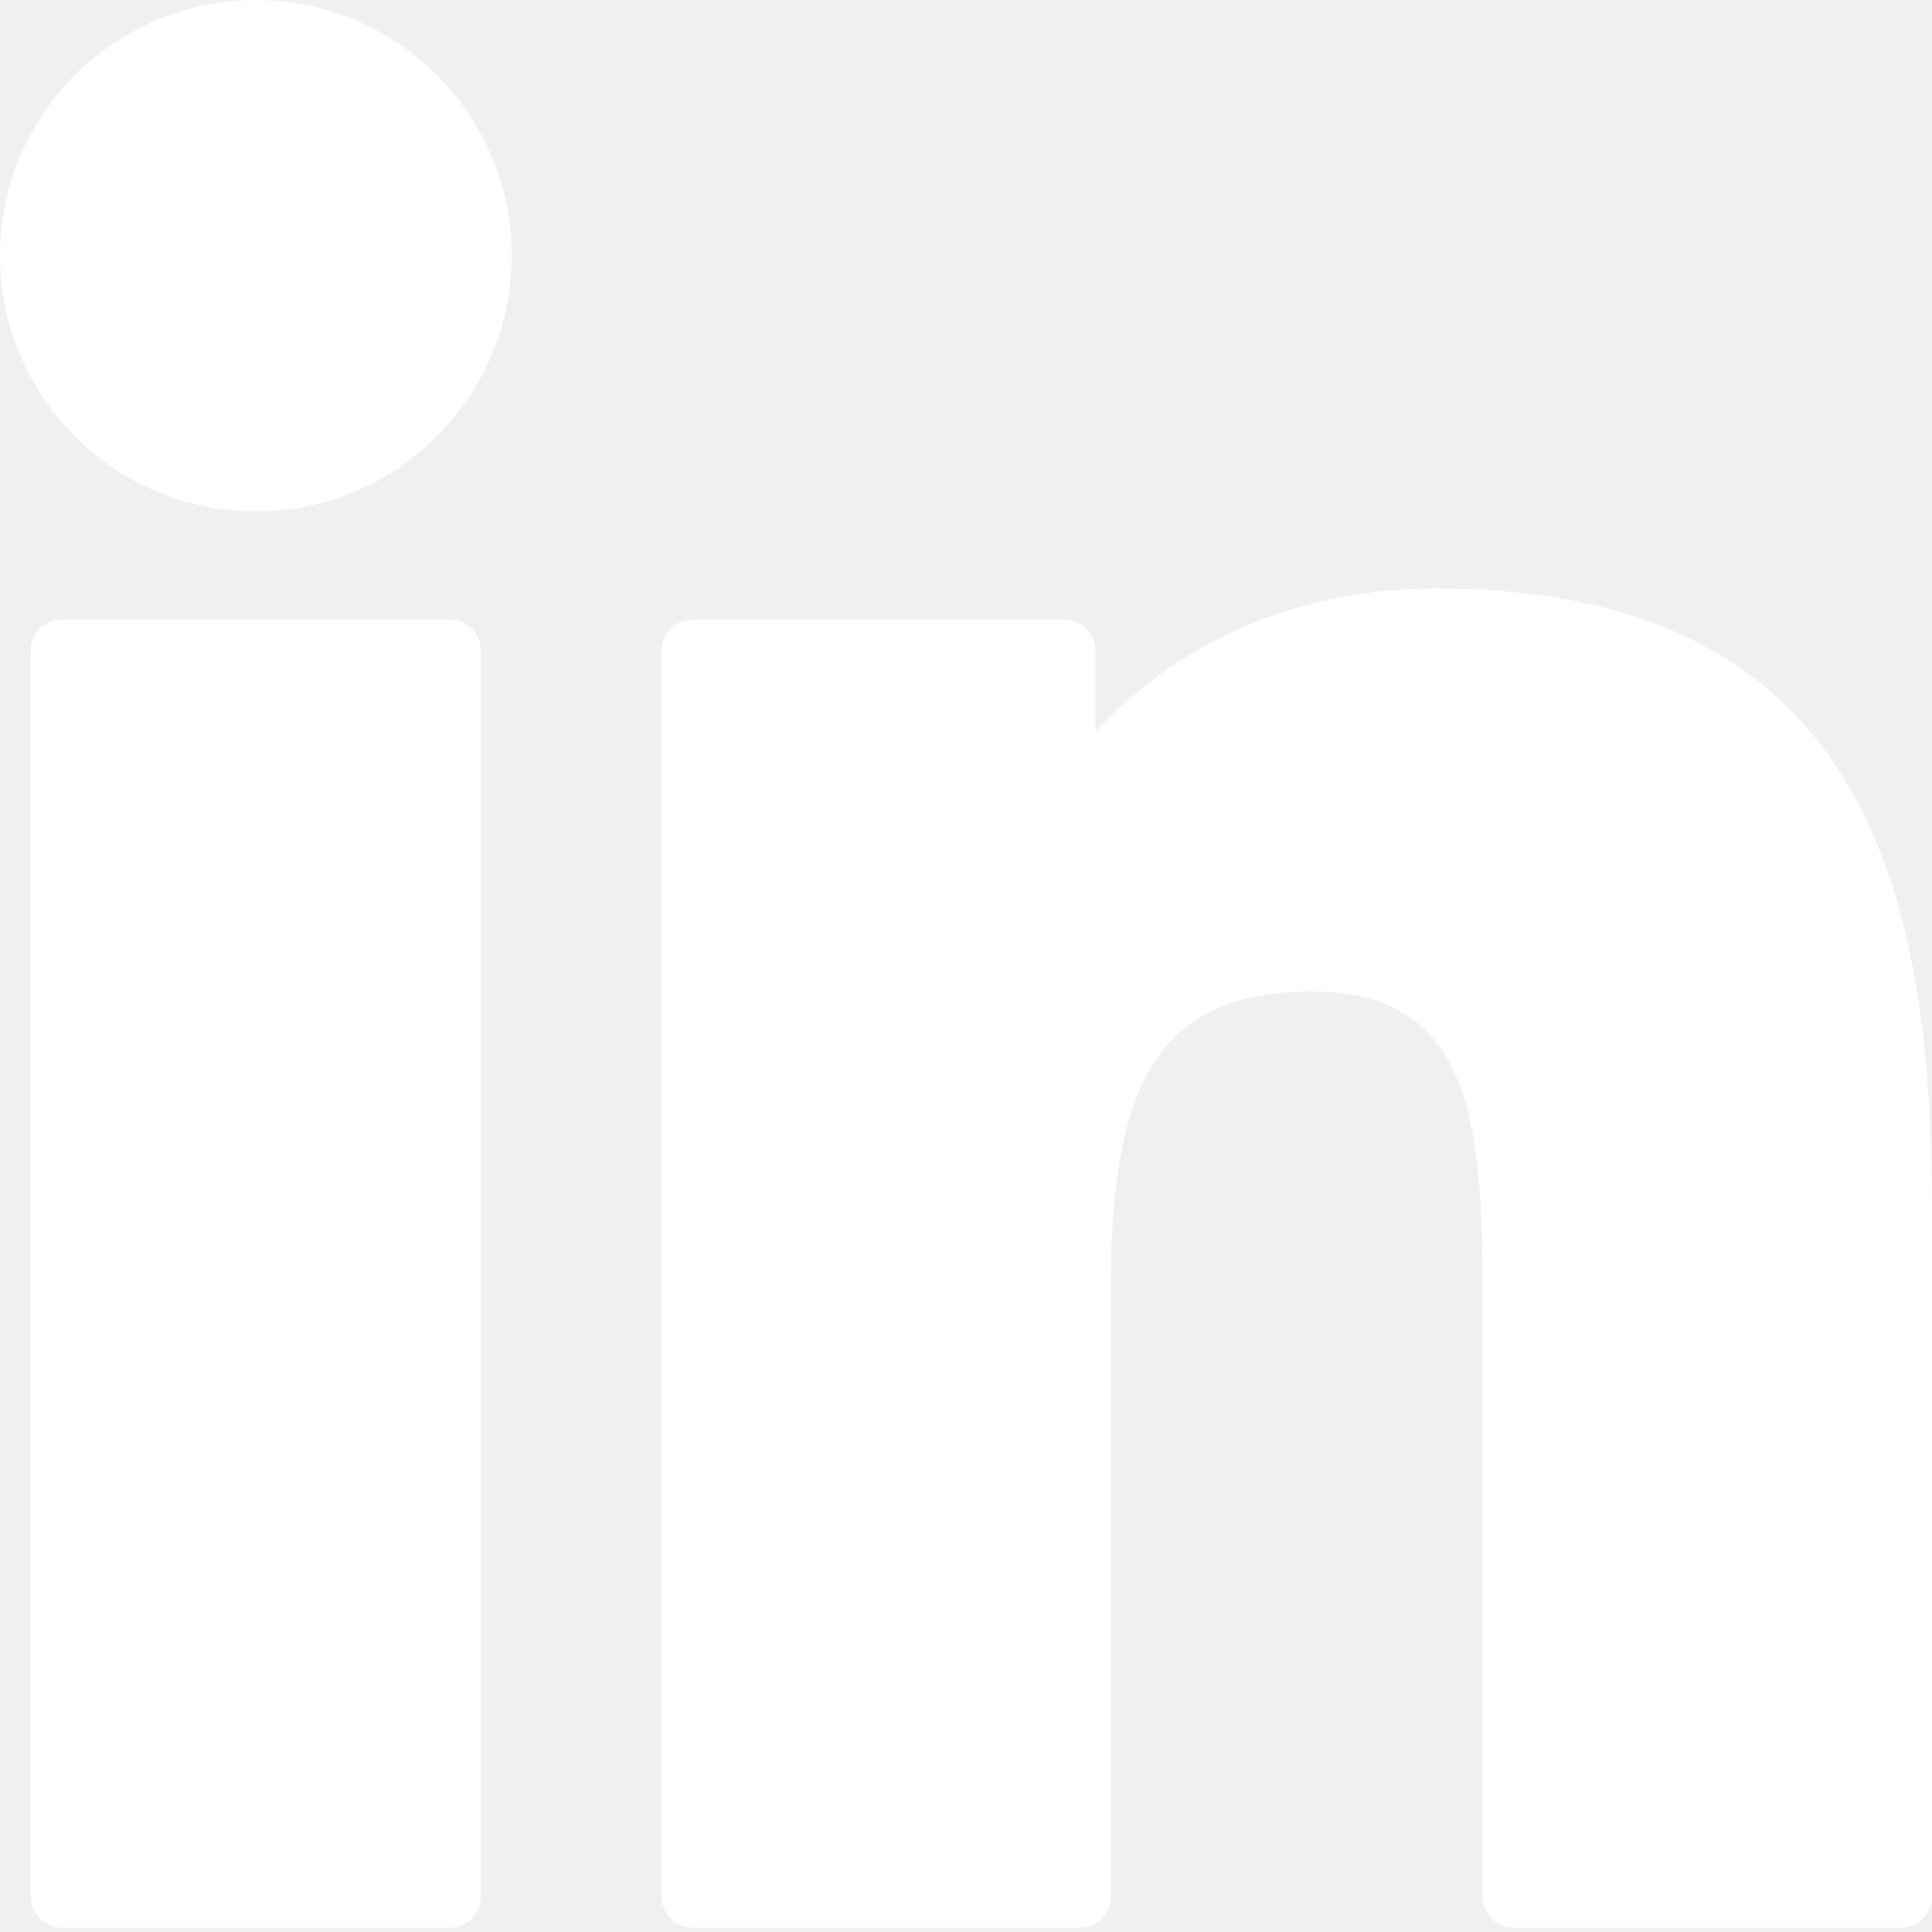
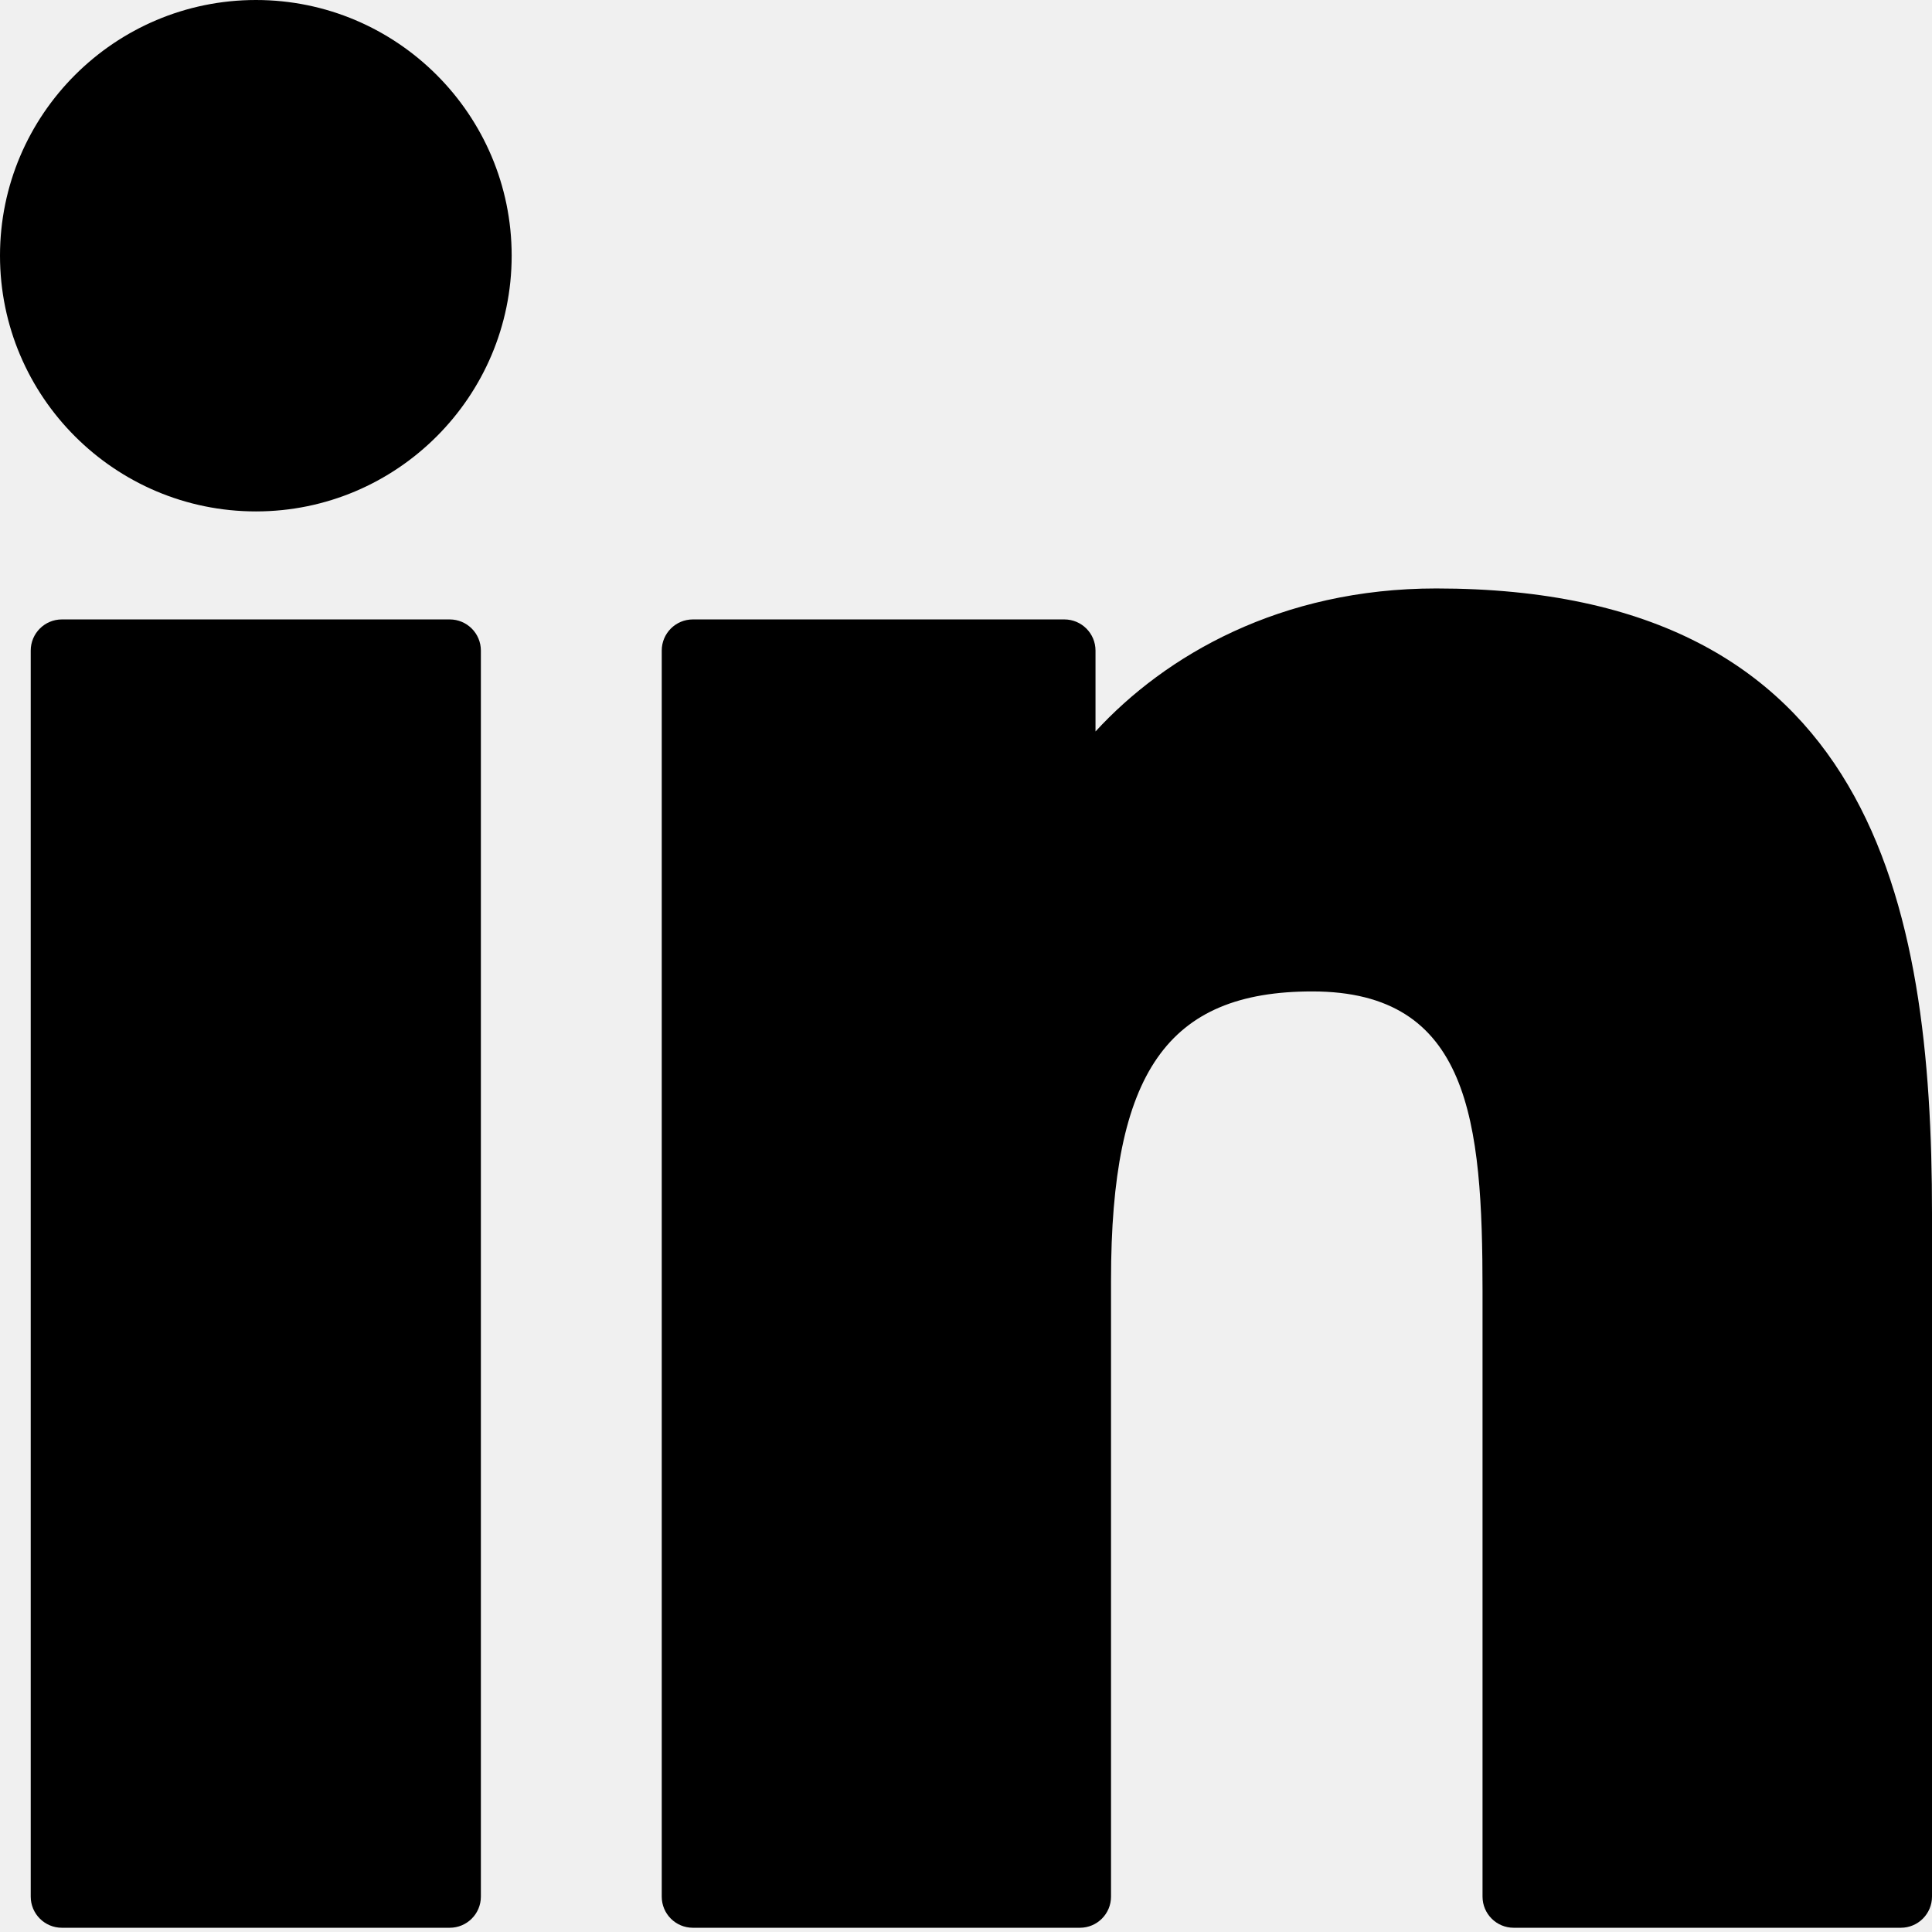
<svg xmlns="http://www.w3.org/2000/svg" width="31" height="31" viewBox="0 0 31 31" fill="none">
-   <path d="M7.216 9.939H0.993C0.717 9.939 0.493 10.163 0.493 10.439V30.432C0.493 30.708 0.717 30.932 0.993 30.932H7.216C7.492 30.932 7.716 30.708 7.716 30.432V10.439C7.716 10.163 7.492 9.939 7.216 9.939Z" fill="white" />
-   <path d="M4.107 0C1.842 0 0 1.84 0 4.102C0 6.365 1.842 8.206 4.107 8.206C6.369 8.206 8.21 6.365 8.21 4.102C8.21 1.84 6.369 0 4.107 0Z" fill="white" />
-   <path d="M23.045 9.442C20.546 9.442 18.698 10.517 17.578 11.737V10.439C17.578 10.163 17.354 9.939 17.078 9.939H11.118C10.841 9.939 10.618 10.163 10.618 10.439V30.432C10.618 30.708 10.841 30.932 11.118 30.932H17.327C17.604 30.932 17.827 30.708 17.827 30.432V20.54C17.827 17.207 18.733 15.908 21.056 15.908C23.587 15.908 23.788 17.99 23.788 20.711V30.432C23.788 30.708 24.012 30.932 24.288 30.932H30.5C30.776 30.932 31 30.708 31 30.432V19.465C31 14.509 30.055 9.442 23.045 9.442Z" fill="white" />
+   <path d="M7.216 9.939H0.993C0.717 9.939 0.493 10.163 0.493 10.439V30.432C0.493 30.708 0.717 30.932 0.993 30.932H7.216C7.492 30.932 7.716 30.708 7.716 30.432V10.439C7.716 10.163 7.492 9.939 7.216 9.939Z" fill="black" />
+   <path d="M4.107 0C1.842 0 0 1.84 0 4.102C0 6.365 1.842 8.206 4.107 8.206C6.369 8.206 8.21 6.365 8.21 4.102C8.21 1.84 6.369 0 4.107 0Z" fill="black" />
+   <path d="M23.045 9.442C20.546 9.442 18.698 10.517 17.578 11.737V10.439C17.578 10.163 17.354 9.939 17.078 9.939H11.118C10.841 9.939 10.618 10.163 10.618 10.439V30.432C10.618 30.708 10.841 30.932 11.118 30.932H17.327C17.604 30.932 17.827 30.708 17.827 30.432V20.54C17.827 17.207 18.733 15.908 21.056 15.908C23.587 15.908 23.788 17.99 23.788 20.711V30.432C23.788 30.708 24.012 30.932 24.288 30.932H30.5C30.776 30.932 31 30.708 31 30.432V19.465C31 14.509 30.055 9.442 23.045 9.442Z" fill="black" />
</svg>
